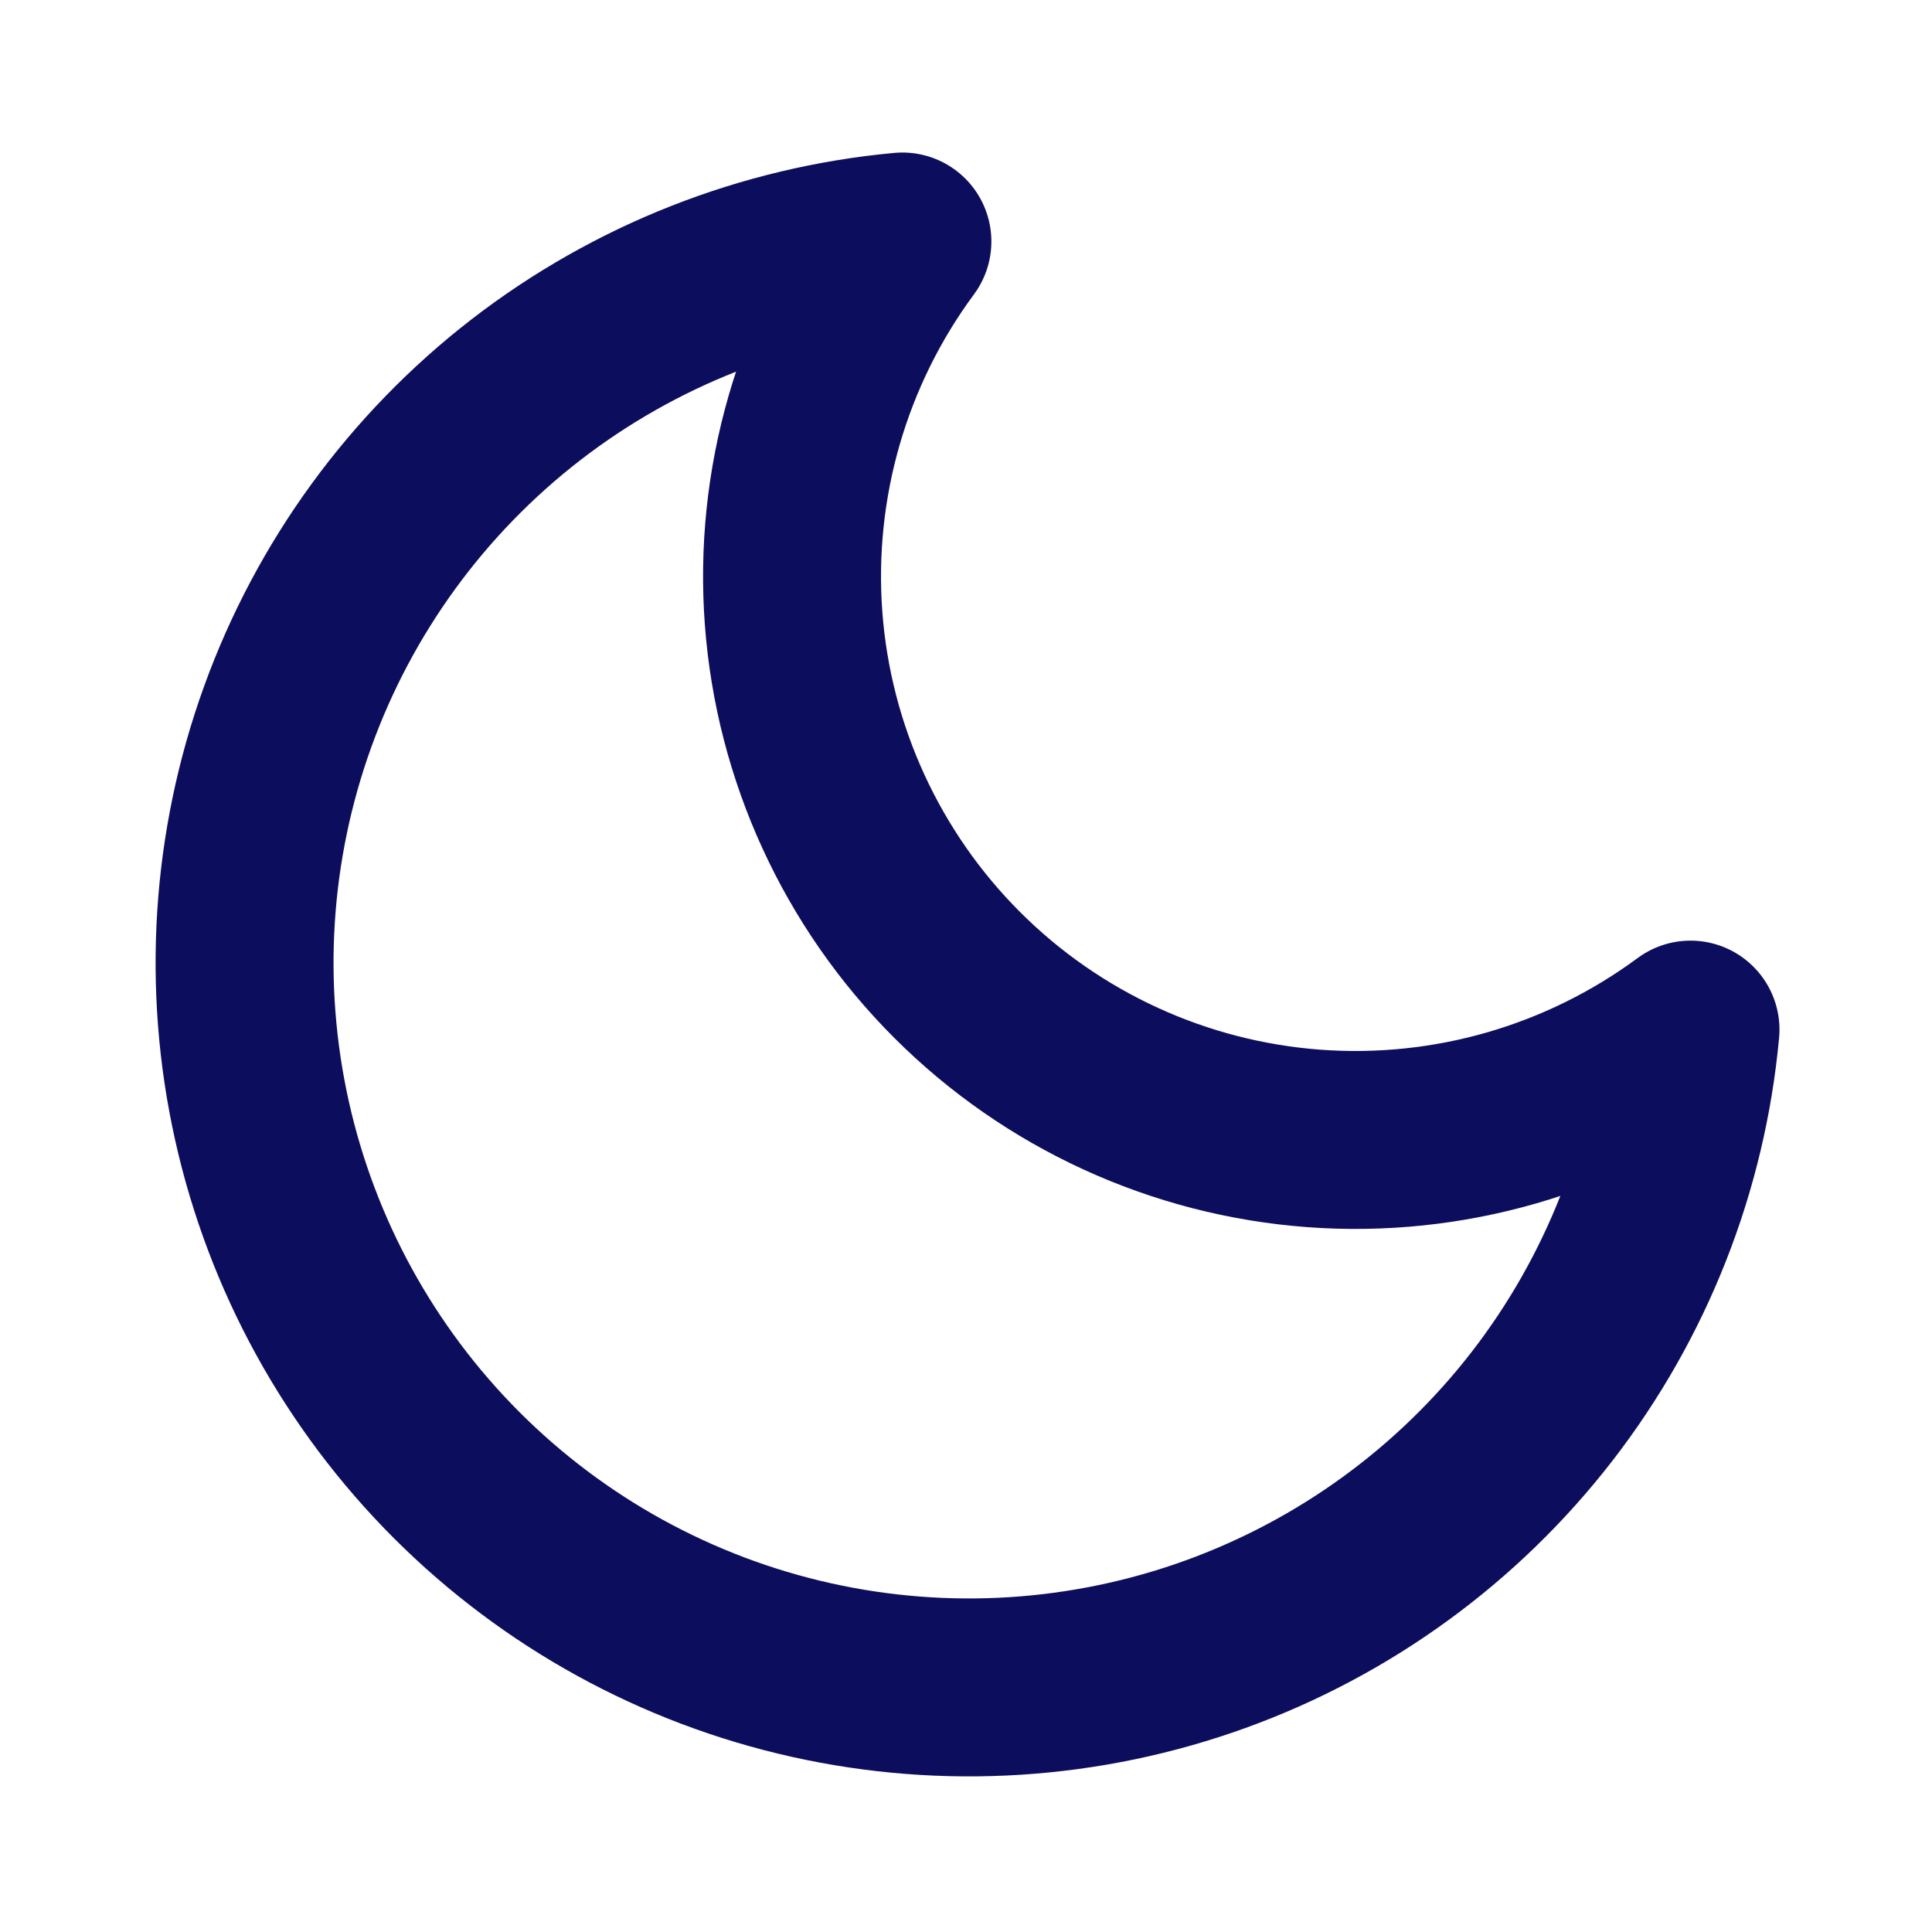
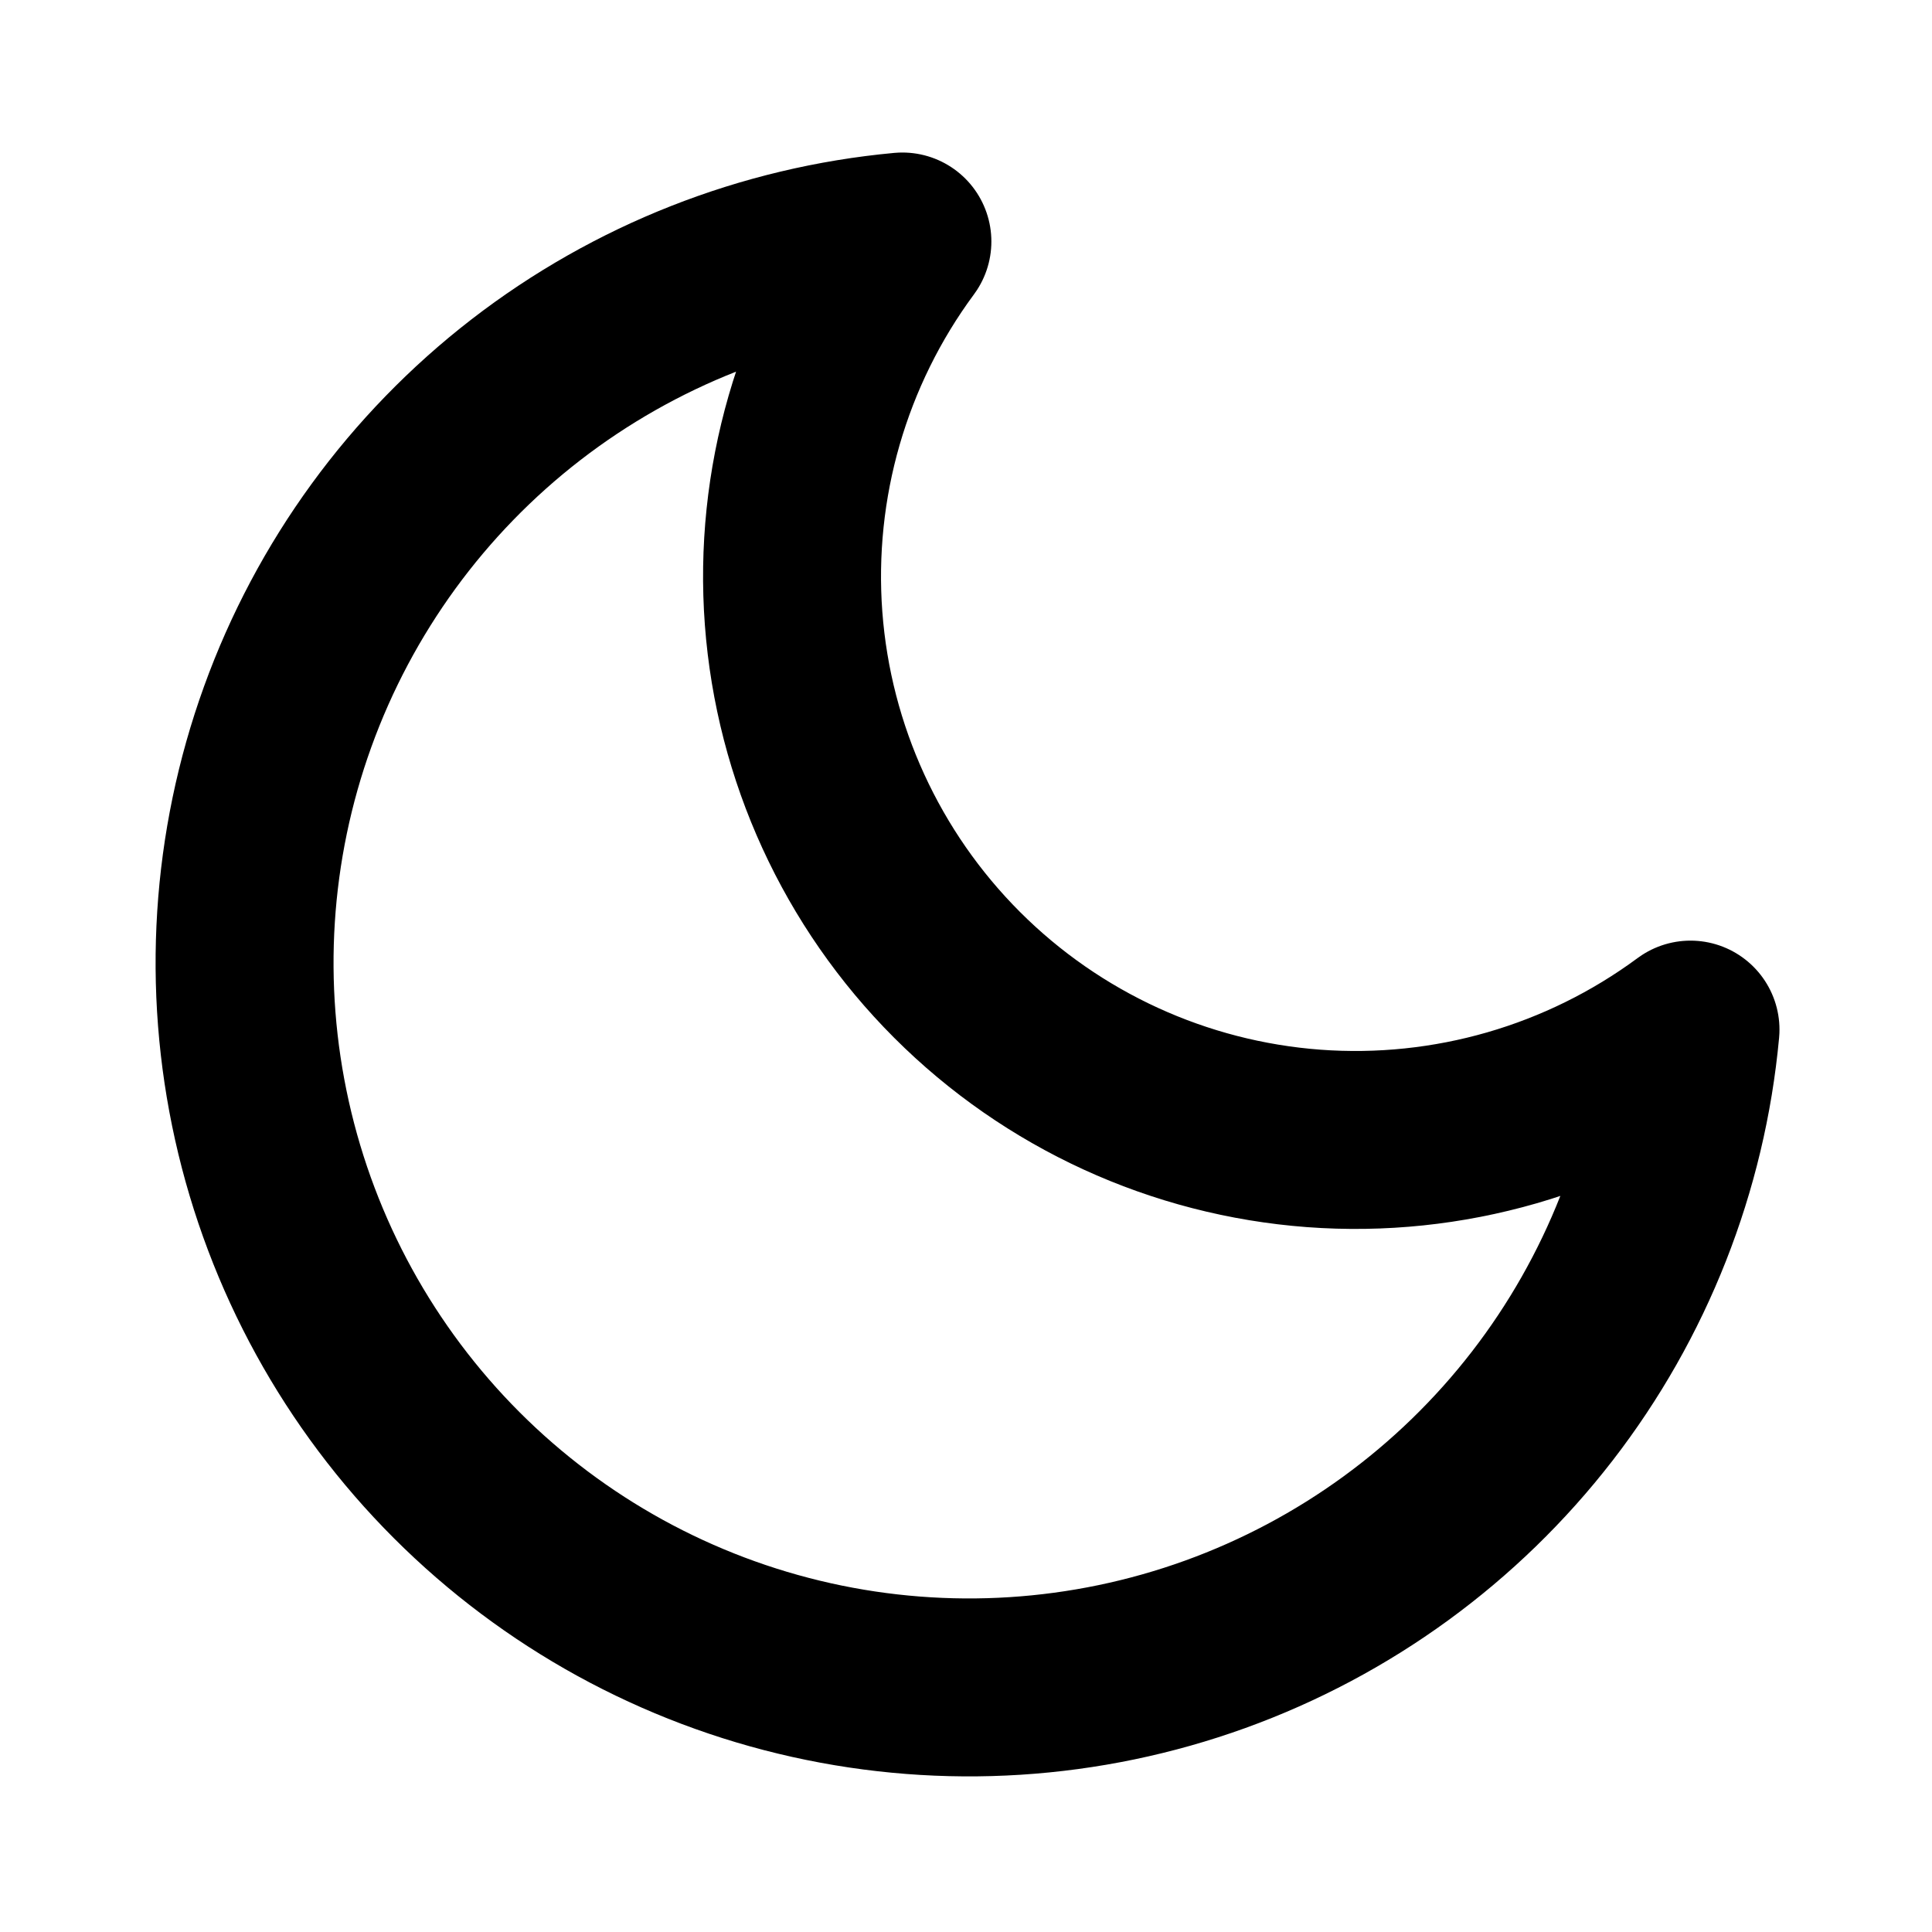
<svg xmlns="http://www.w3.org/2000/svg" width="38" height="38" viewBox="0 0 38 38" fill="none">
-   <path d="M33.25 20.251C33.001 22.946 31.989 25.515 30.334 27.656C28.678 29.797 26.447 31.422 23.901 32.342C21.356 33.261 18.601 33.437 15.959 32.848C13.317 32.259 10.898 30.93 8.984 29.016C7.07 27.102 5.741 24.683 5.152 22.041C4.563 19.399 4.738 16.644 5.658 14.098C6.577 11.553 8.203 9.322 10.344 7.666C12.486 6.011 15.054 4.999 17.749 4.75C16.171 6.885 15.412 9.515 15.609 12.162C15.807 14.809 16.948 17.298 18.825 19.175C20.702 21.052 23.191 22.193 25.838 22.391C28.485 22.588 31.115 21.829 33.25 20.251Z" stroke="#0C0E5D" style="stroke:#0C0E5D;stroke:color(display-p3 0.047 0.055 0.365);stroke-opacity:1;" stroke-width="3.5" stroke-linecap="round" stroke-linejoin="round" />
+   <path d="M33.25 20.251C33.001 22.946 31.989 25.515 30.334 27.656C28.678 29.797 26.447 31.422 23.901 32.342C21.356 33.261 18.601 33.437 15.959 32.848C13.317 32.259 10.898 30.93 8.984 29.016C7.07 27.102 5.741 24.683 5.152 22.041C4.563 19.399 4.738 16.644 5.658 14.098C6.577 11.553 8.203 9.322 10.344 7.666C12.486 6.011 15.054 4.999 17.749 4.75C16.171 6.885 15.412 9.515 15.609 12.162C15.807 14.809 16.948 17.298 18.825 19.175C20.702 21.052 23.191 22.193 25.838 22.391C28.485 22.588 31.115 21.829 33.25 20.251Z" stroke="currentColor" stroke-width="3.5" stroke-linecap="round" stroke-linejoin="round" />
</svg>
